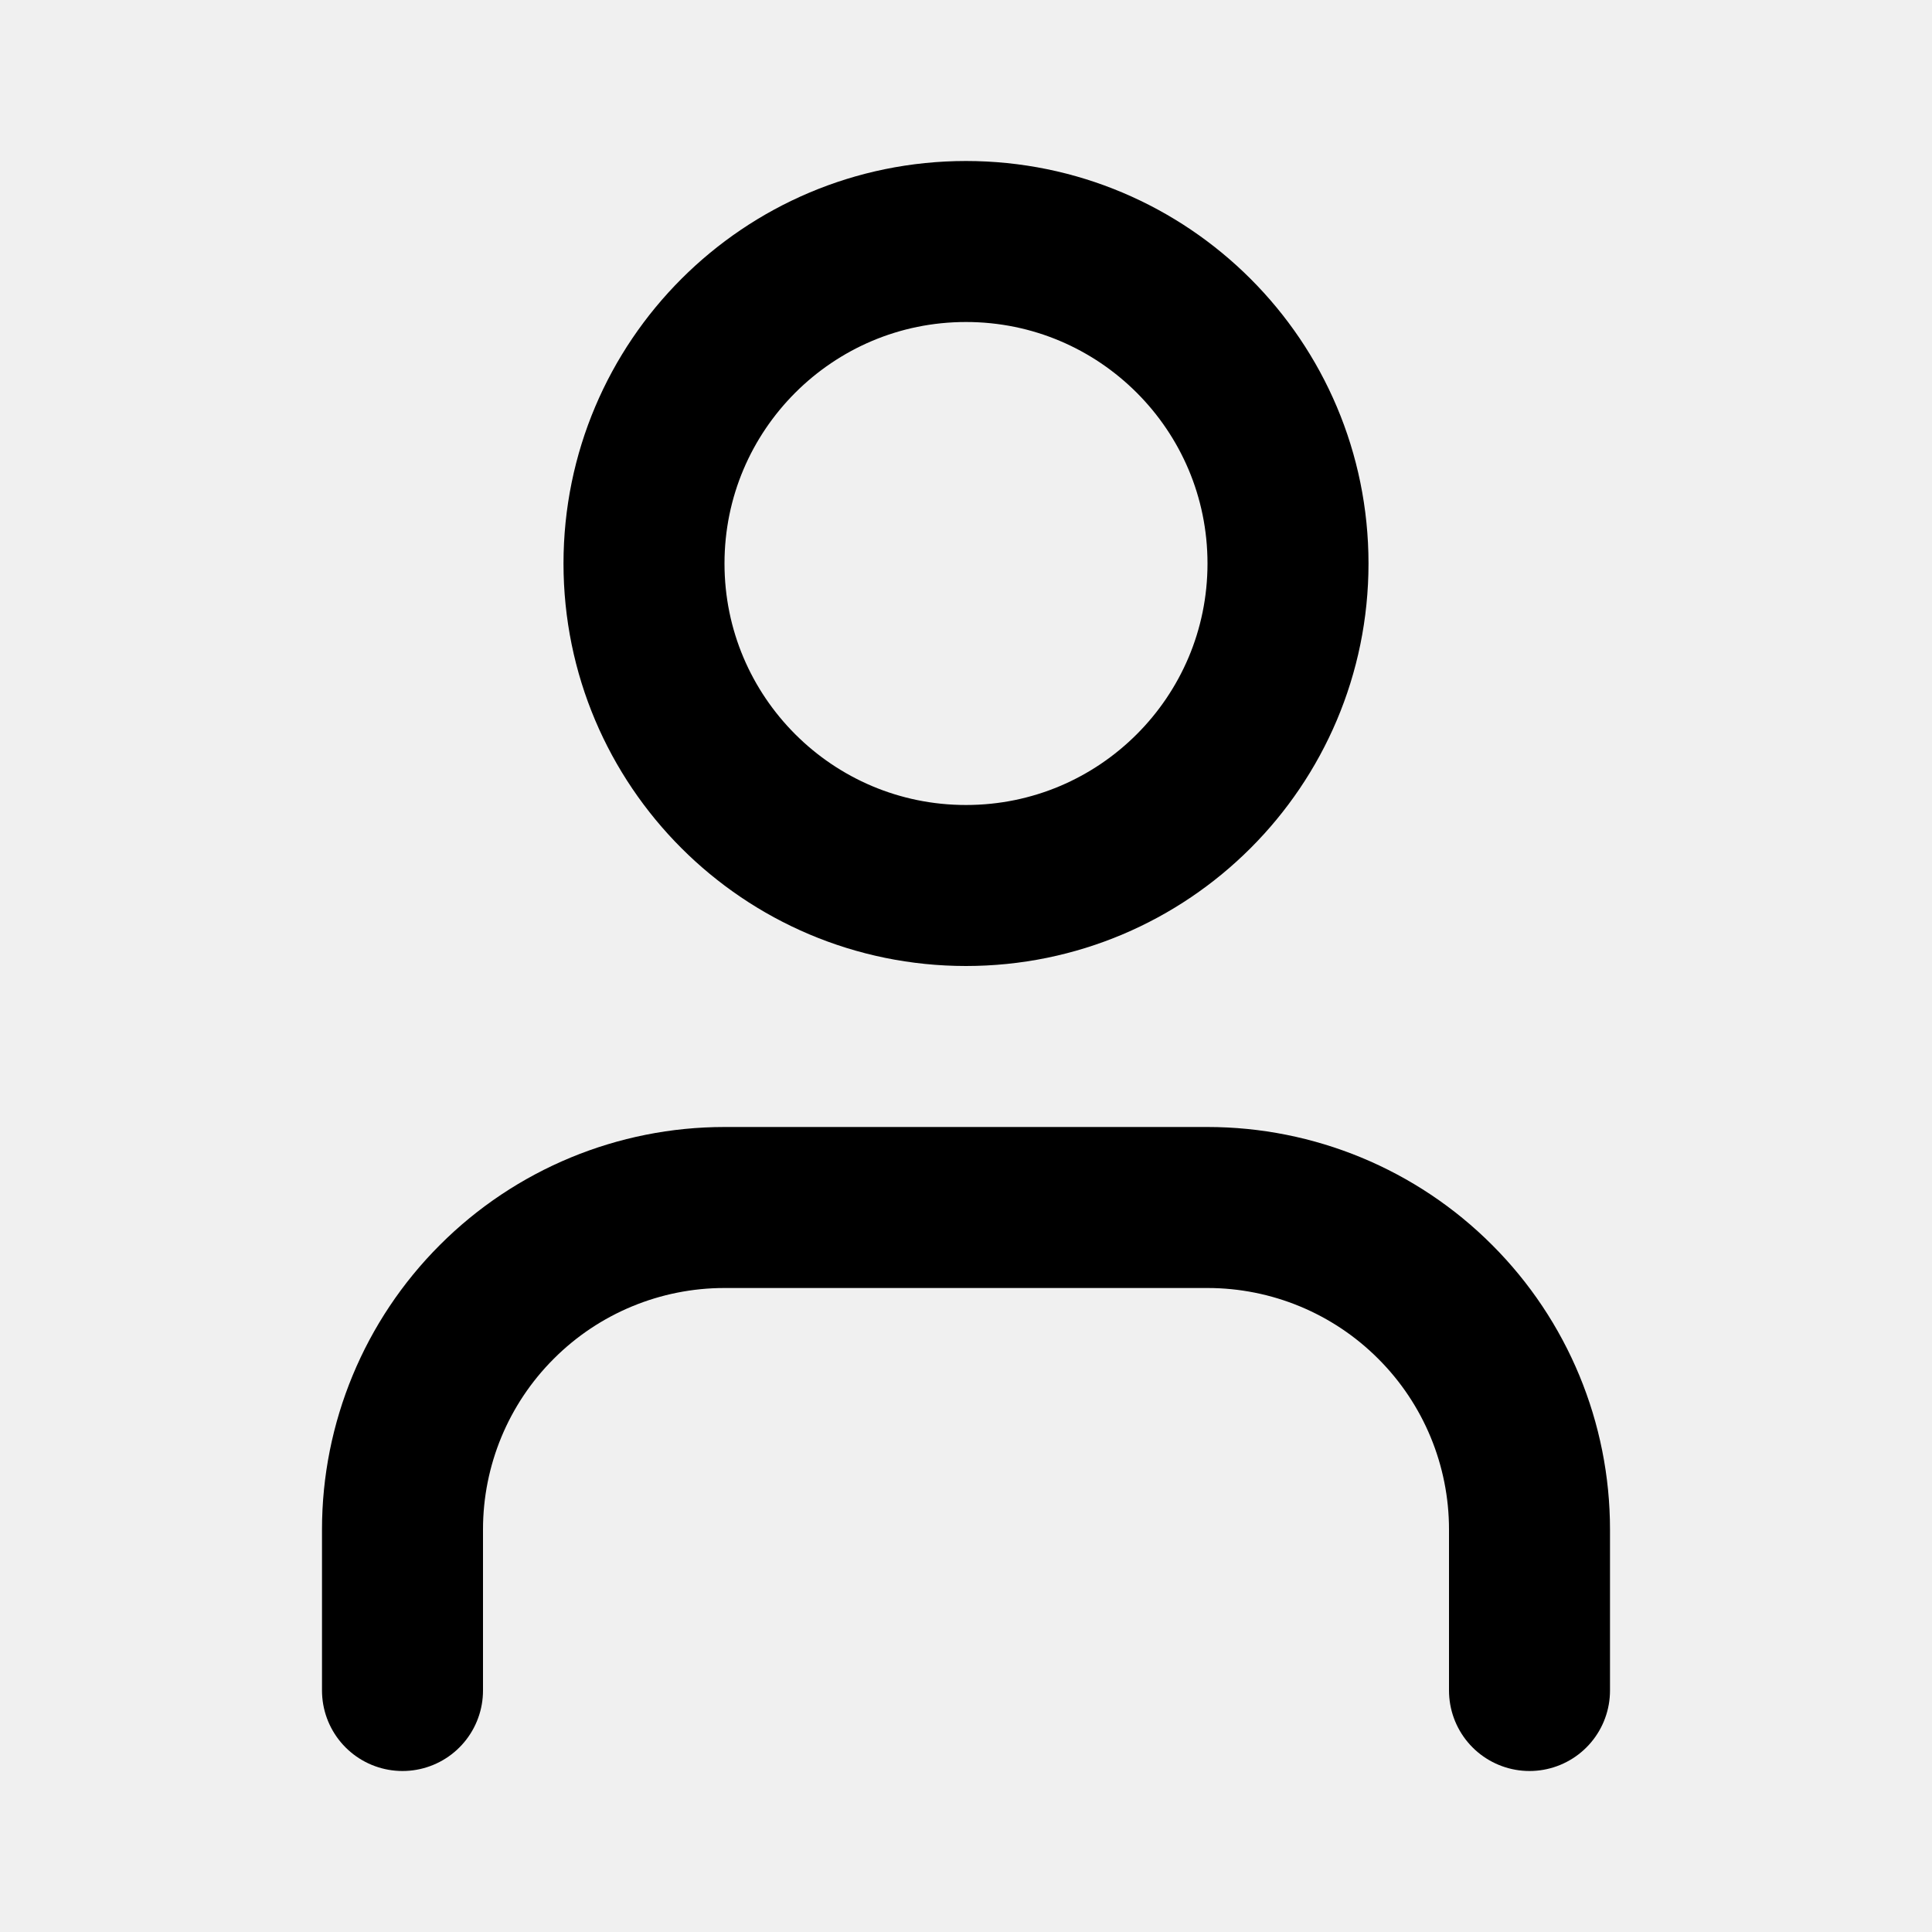
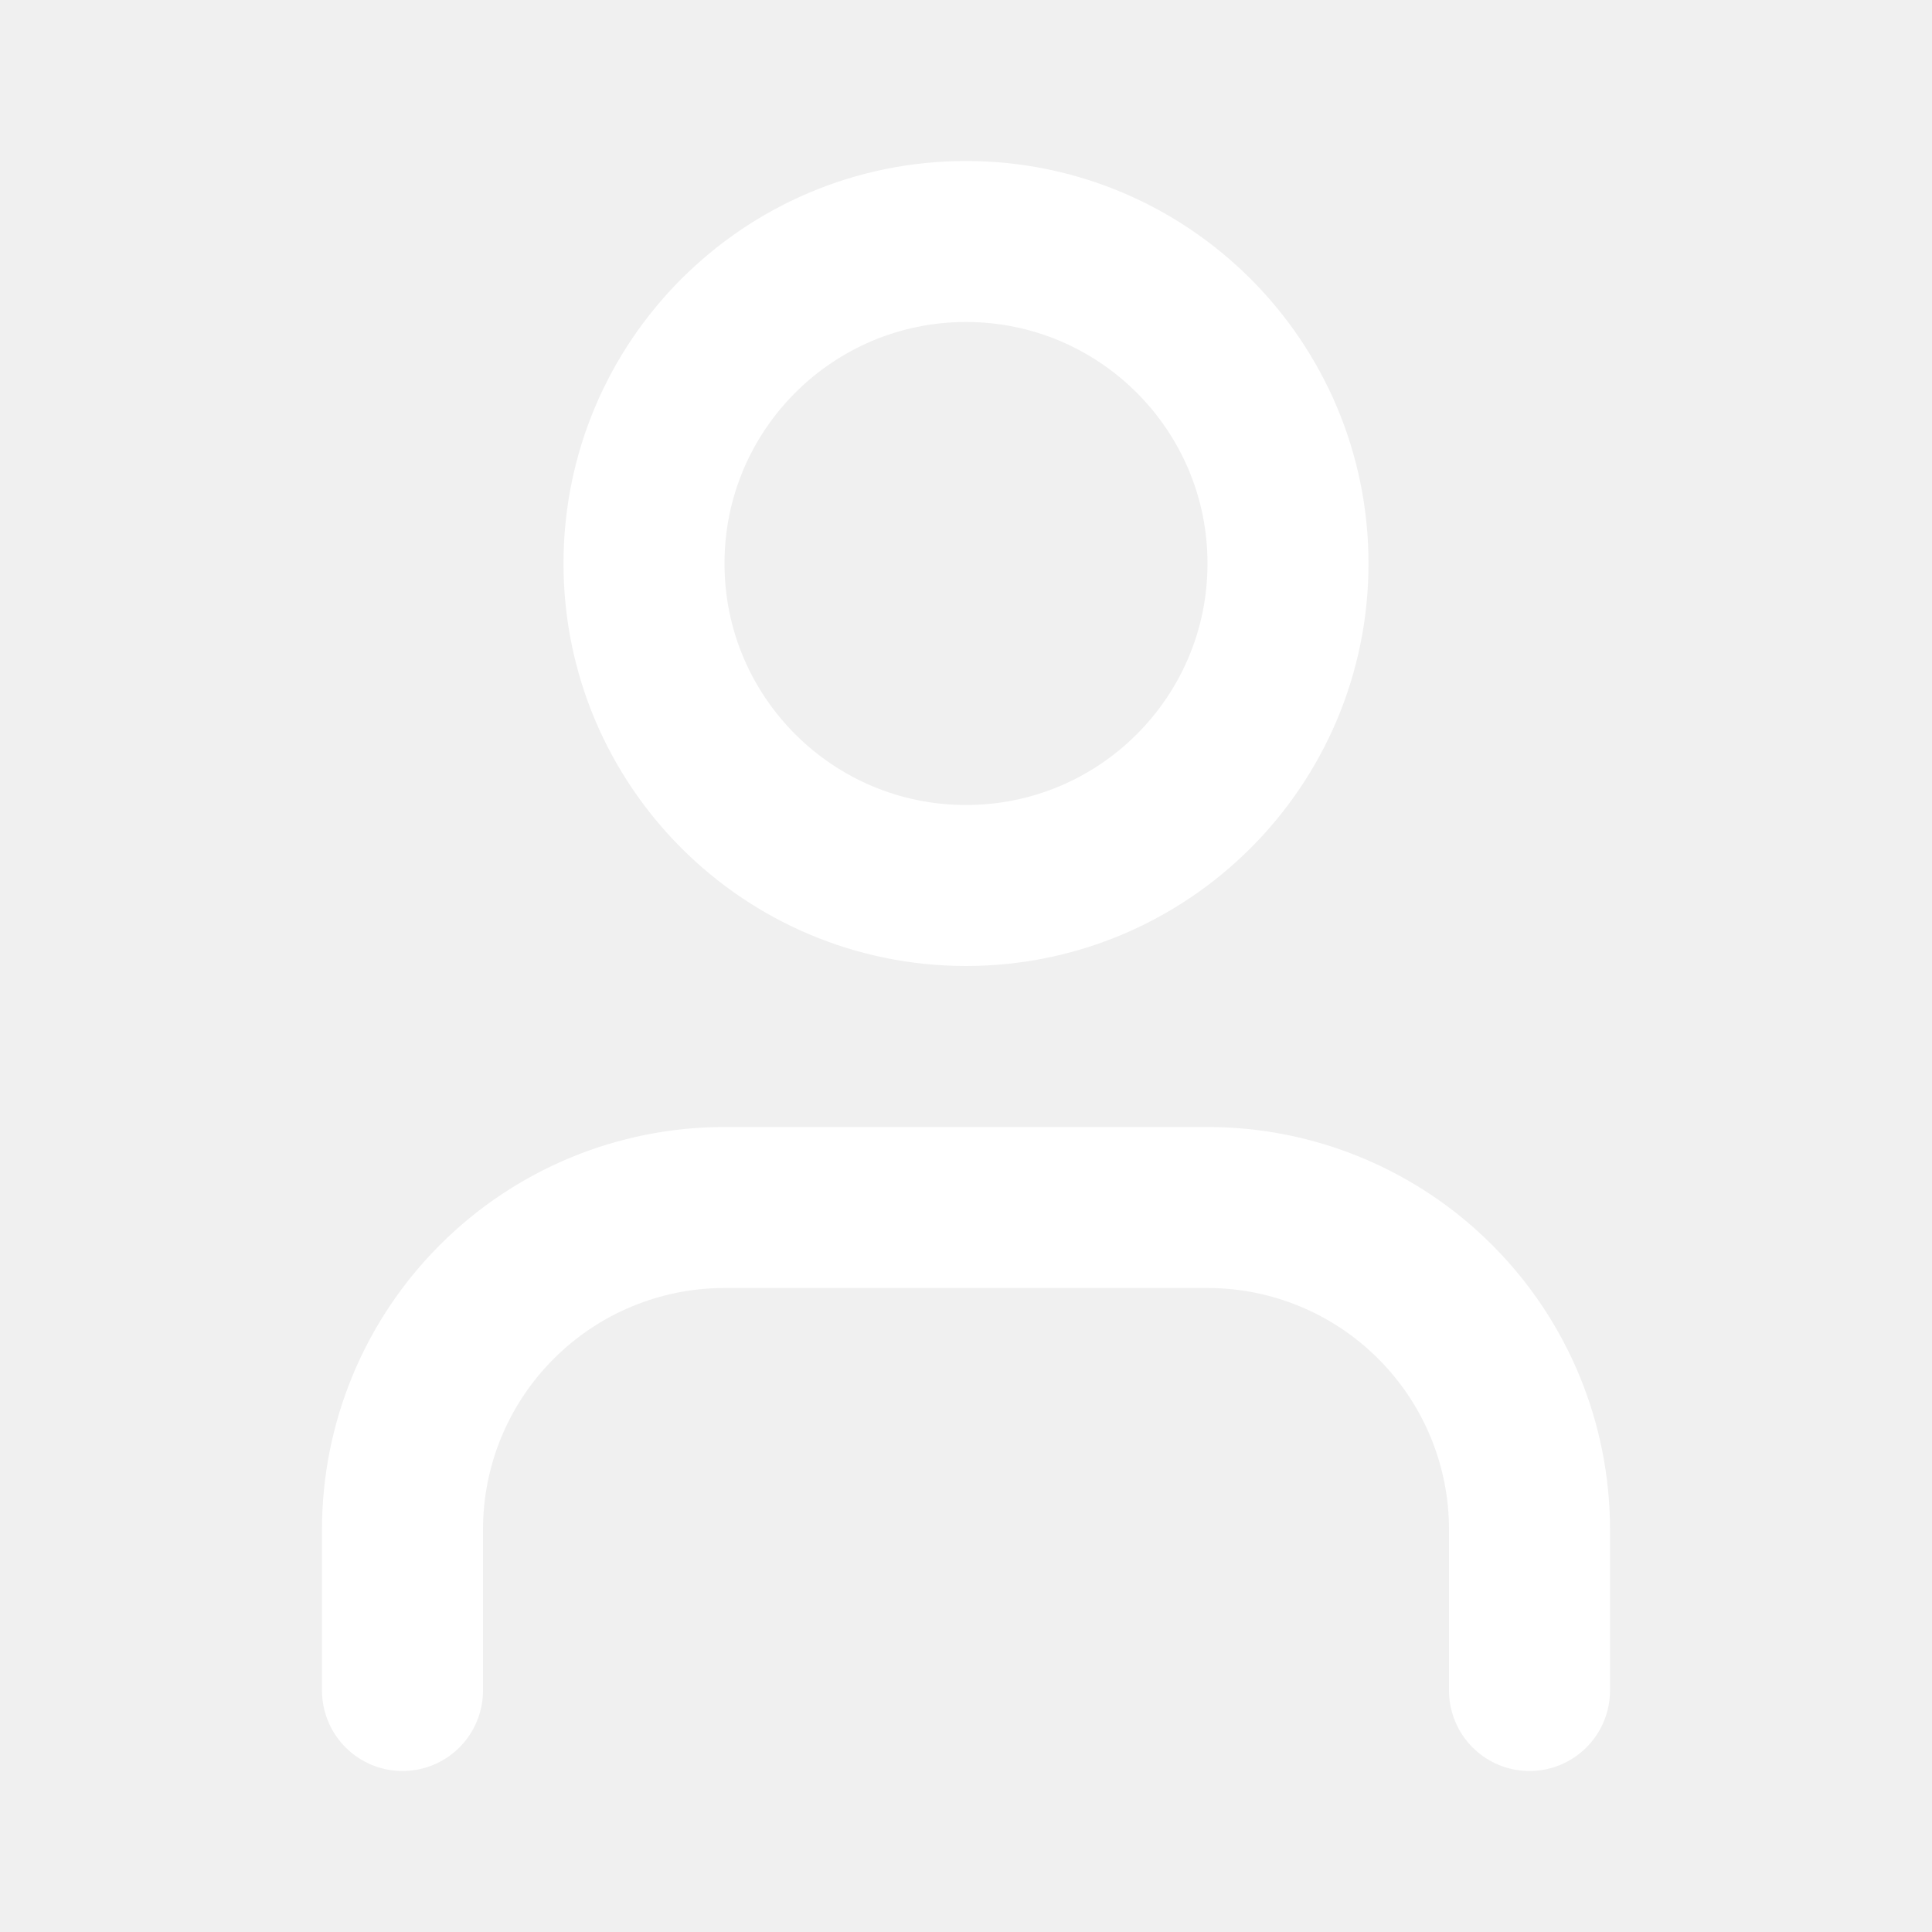
<svg xmlns="http://www.w3.org/2000/svg" width="24" height="24" viewBox="0 0 24 24" fill="none">
-   <path d="M19 21V19C19 17.939 18.579 16.922 17.828 16.172C17.078 15.421 16.061 15 15 15H9C7.939 15 6.922 15.421 6.172 16.172C5.421 16.922 5 17.939 5 19V21" stroke="black" stroke-width="2" stroke-linecap="round" stroke-linejoin="round" />
-   <path d="M12 11C14.209 11 16 9.209 16 7C16 4.791 14.209 3 12 3C9.791 3 8 4.791 8 7C8 9.209 9.791 11 12 11Z" stroke="black" stroke-width="2" stroke-linecap="round" stroke-linejoin="round" />
+   <path d="M19 21V19C19 17.939 18.579 16.922 17.828 16.172C17.078 15.421 16.061 15 15 15H9C7.939 15 6.922 15.421 6.172 16.172C5.421 16.922 5 17.939 5 19V21" stroke="white" stroke-width="2" stroke-linecap="round" stroke-linejoin="round" />
+   <path d="M12 11C14.209 11 16 9.209 16 7C16 4.791 14.209 3 12 3C9.791 3 8 4.791 8 7C8 9.209 9.791 11 12 11Z" stroke="white" stroke-width="2" stroke-linecap="round" stroke-linejoin="round" />
</svg>
